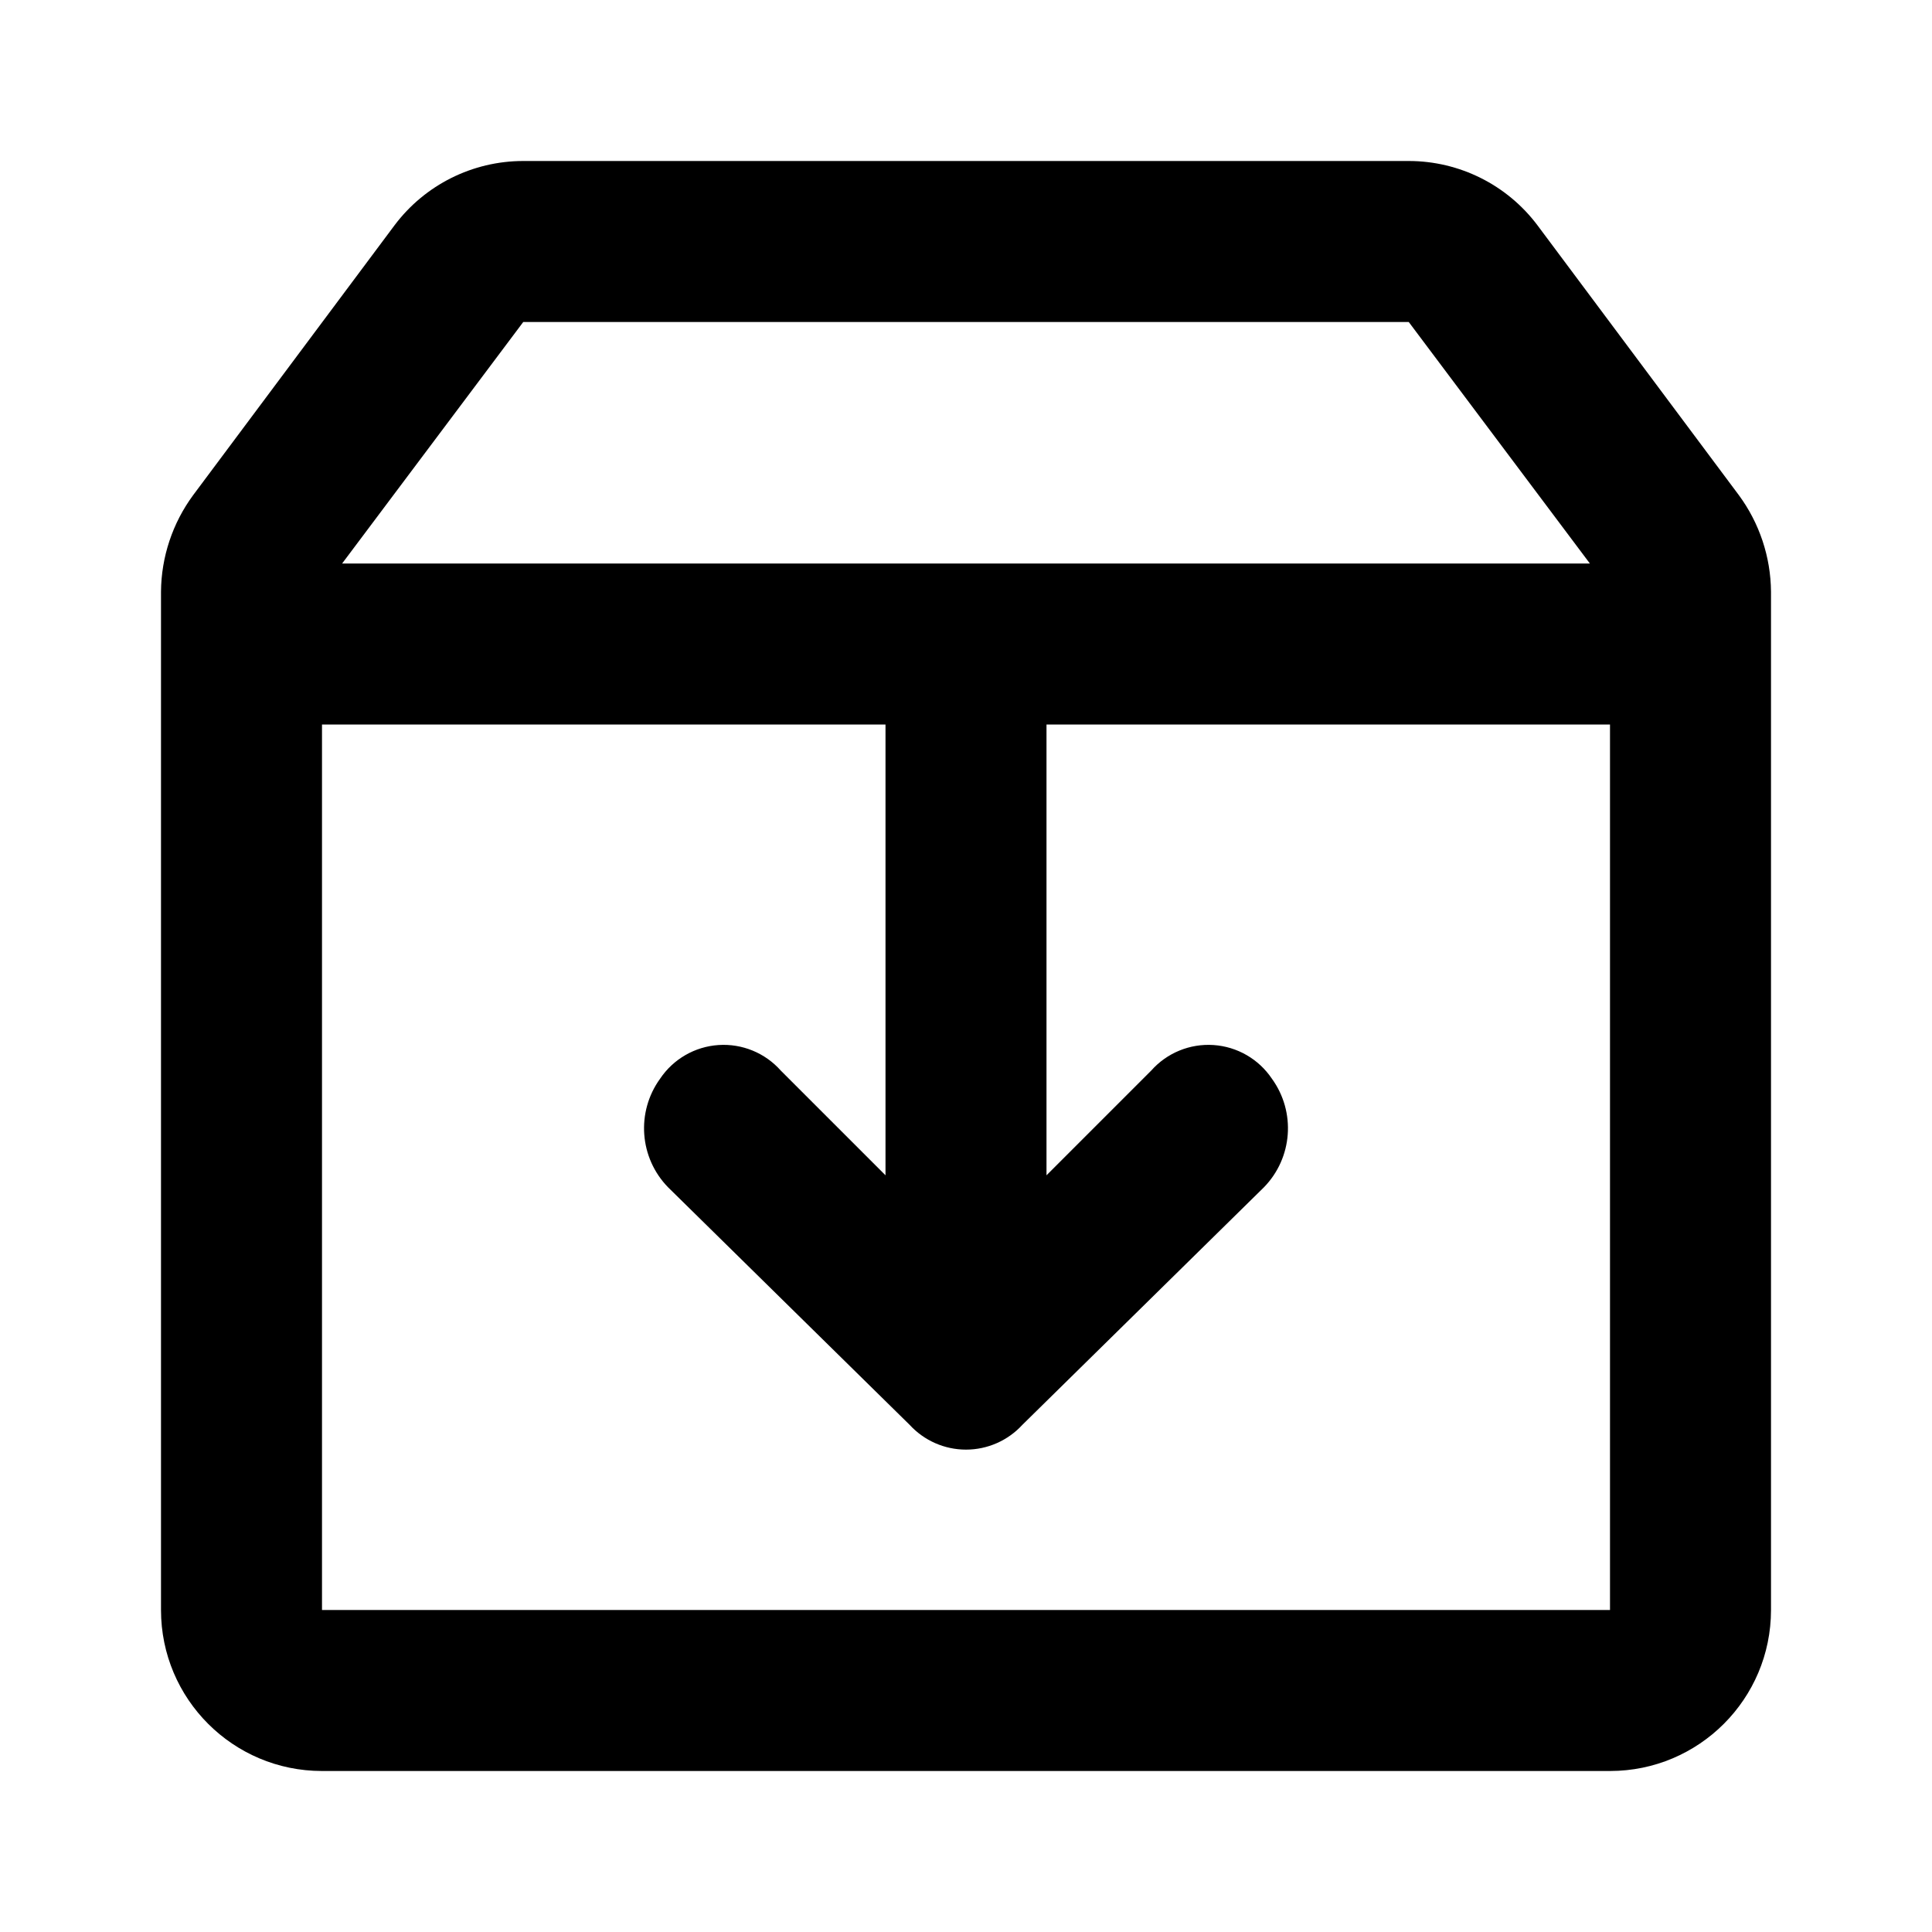
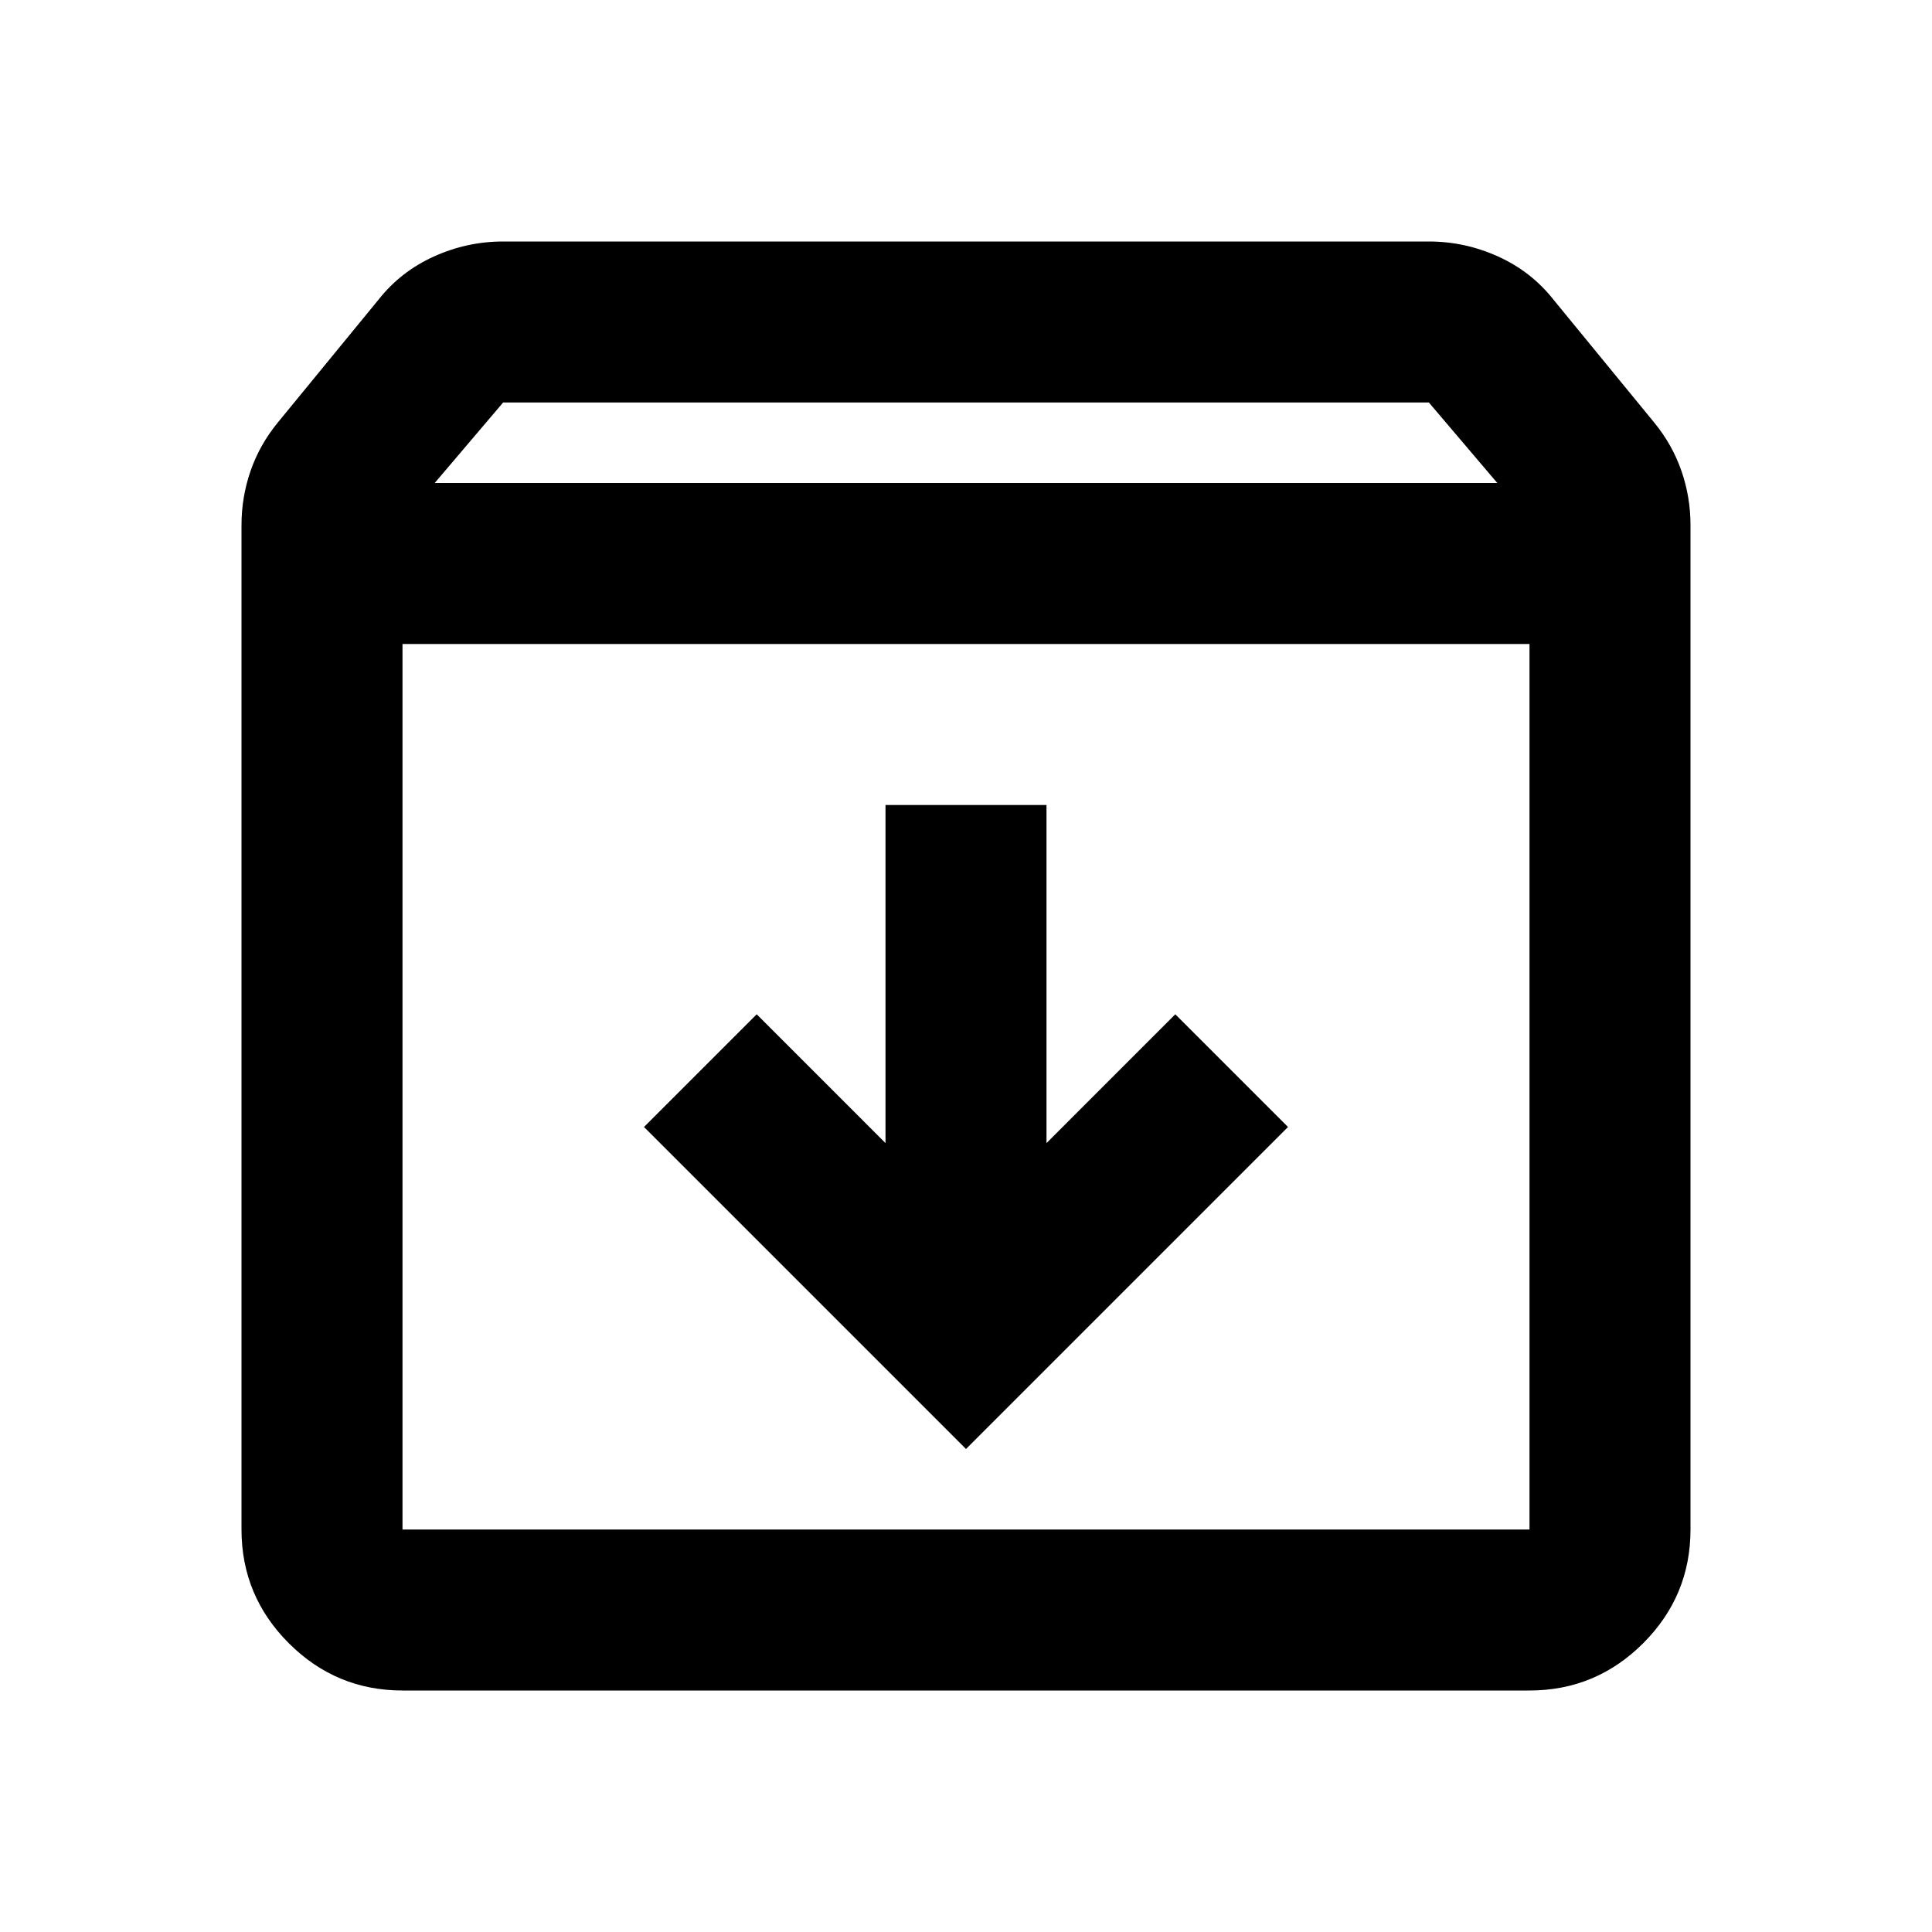
- <svg xmlns="http://www.w3.org/2000/svg" width="48" height="48" viewBox="0 0 48 48">
-   <g data-name="Layer 2">
-     <path fill="none" data-name="invisible box" d="M0 0h48v48H0z" />
-     <path d="m43.2 12.3-5-6.7A4 4 0 0 0 35 4H13a4 4 0 0 0-3.2 1.6l-5 6.7a4.1 4.1 0 0 0-.8 2.4V40a4 4 0 0 0 4 4h32a4 4 0 0 0 4-4V14.7a4.1 4.1 0 0 0-.8-2.4M13 8h22l4.5 6h-31Zm27 32H8V18h14v11.2l-2.6-2.6a1.9 1.9 0 0 0-3 .2 2.1 2.1 0 0 0 .2 2.7l6 5.9a1.9 1.9 0 0 0 2.8 0l6-5.9a2.1 2.1 0 0 0 .2-2.7 1.9 1.9 0 0 0-3-.2L26 29.2V18h14Z" data-name="icons Q2" />
-   </g>
+ <svg xmlns="http://www.w3.org/2000/svg" height="24px" viewBox="0 -960 960 960" width="24px" fill="undefined">
+   <path d="m480-240 160-160-56-56-64 64v-168h-80v168l-64-64-56 56 160 160ZM200-640v440h560v-440H200Zm0 520q-33 0-56.5-23.5T120-200v-499q0-14 4.5-27t13.5-24l50-61q11-14 27.5-21.5T250-840h460q18 0 34.5 7.5T772-811l50 61q9 11 13.5 24t4.5 27v499q0 33-23.5 56.5T760-120H200Zm16-600h528l-34-40H250l-34 40Zm264 300Z" />
</svg>
